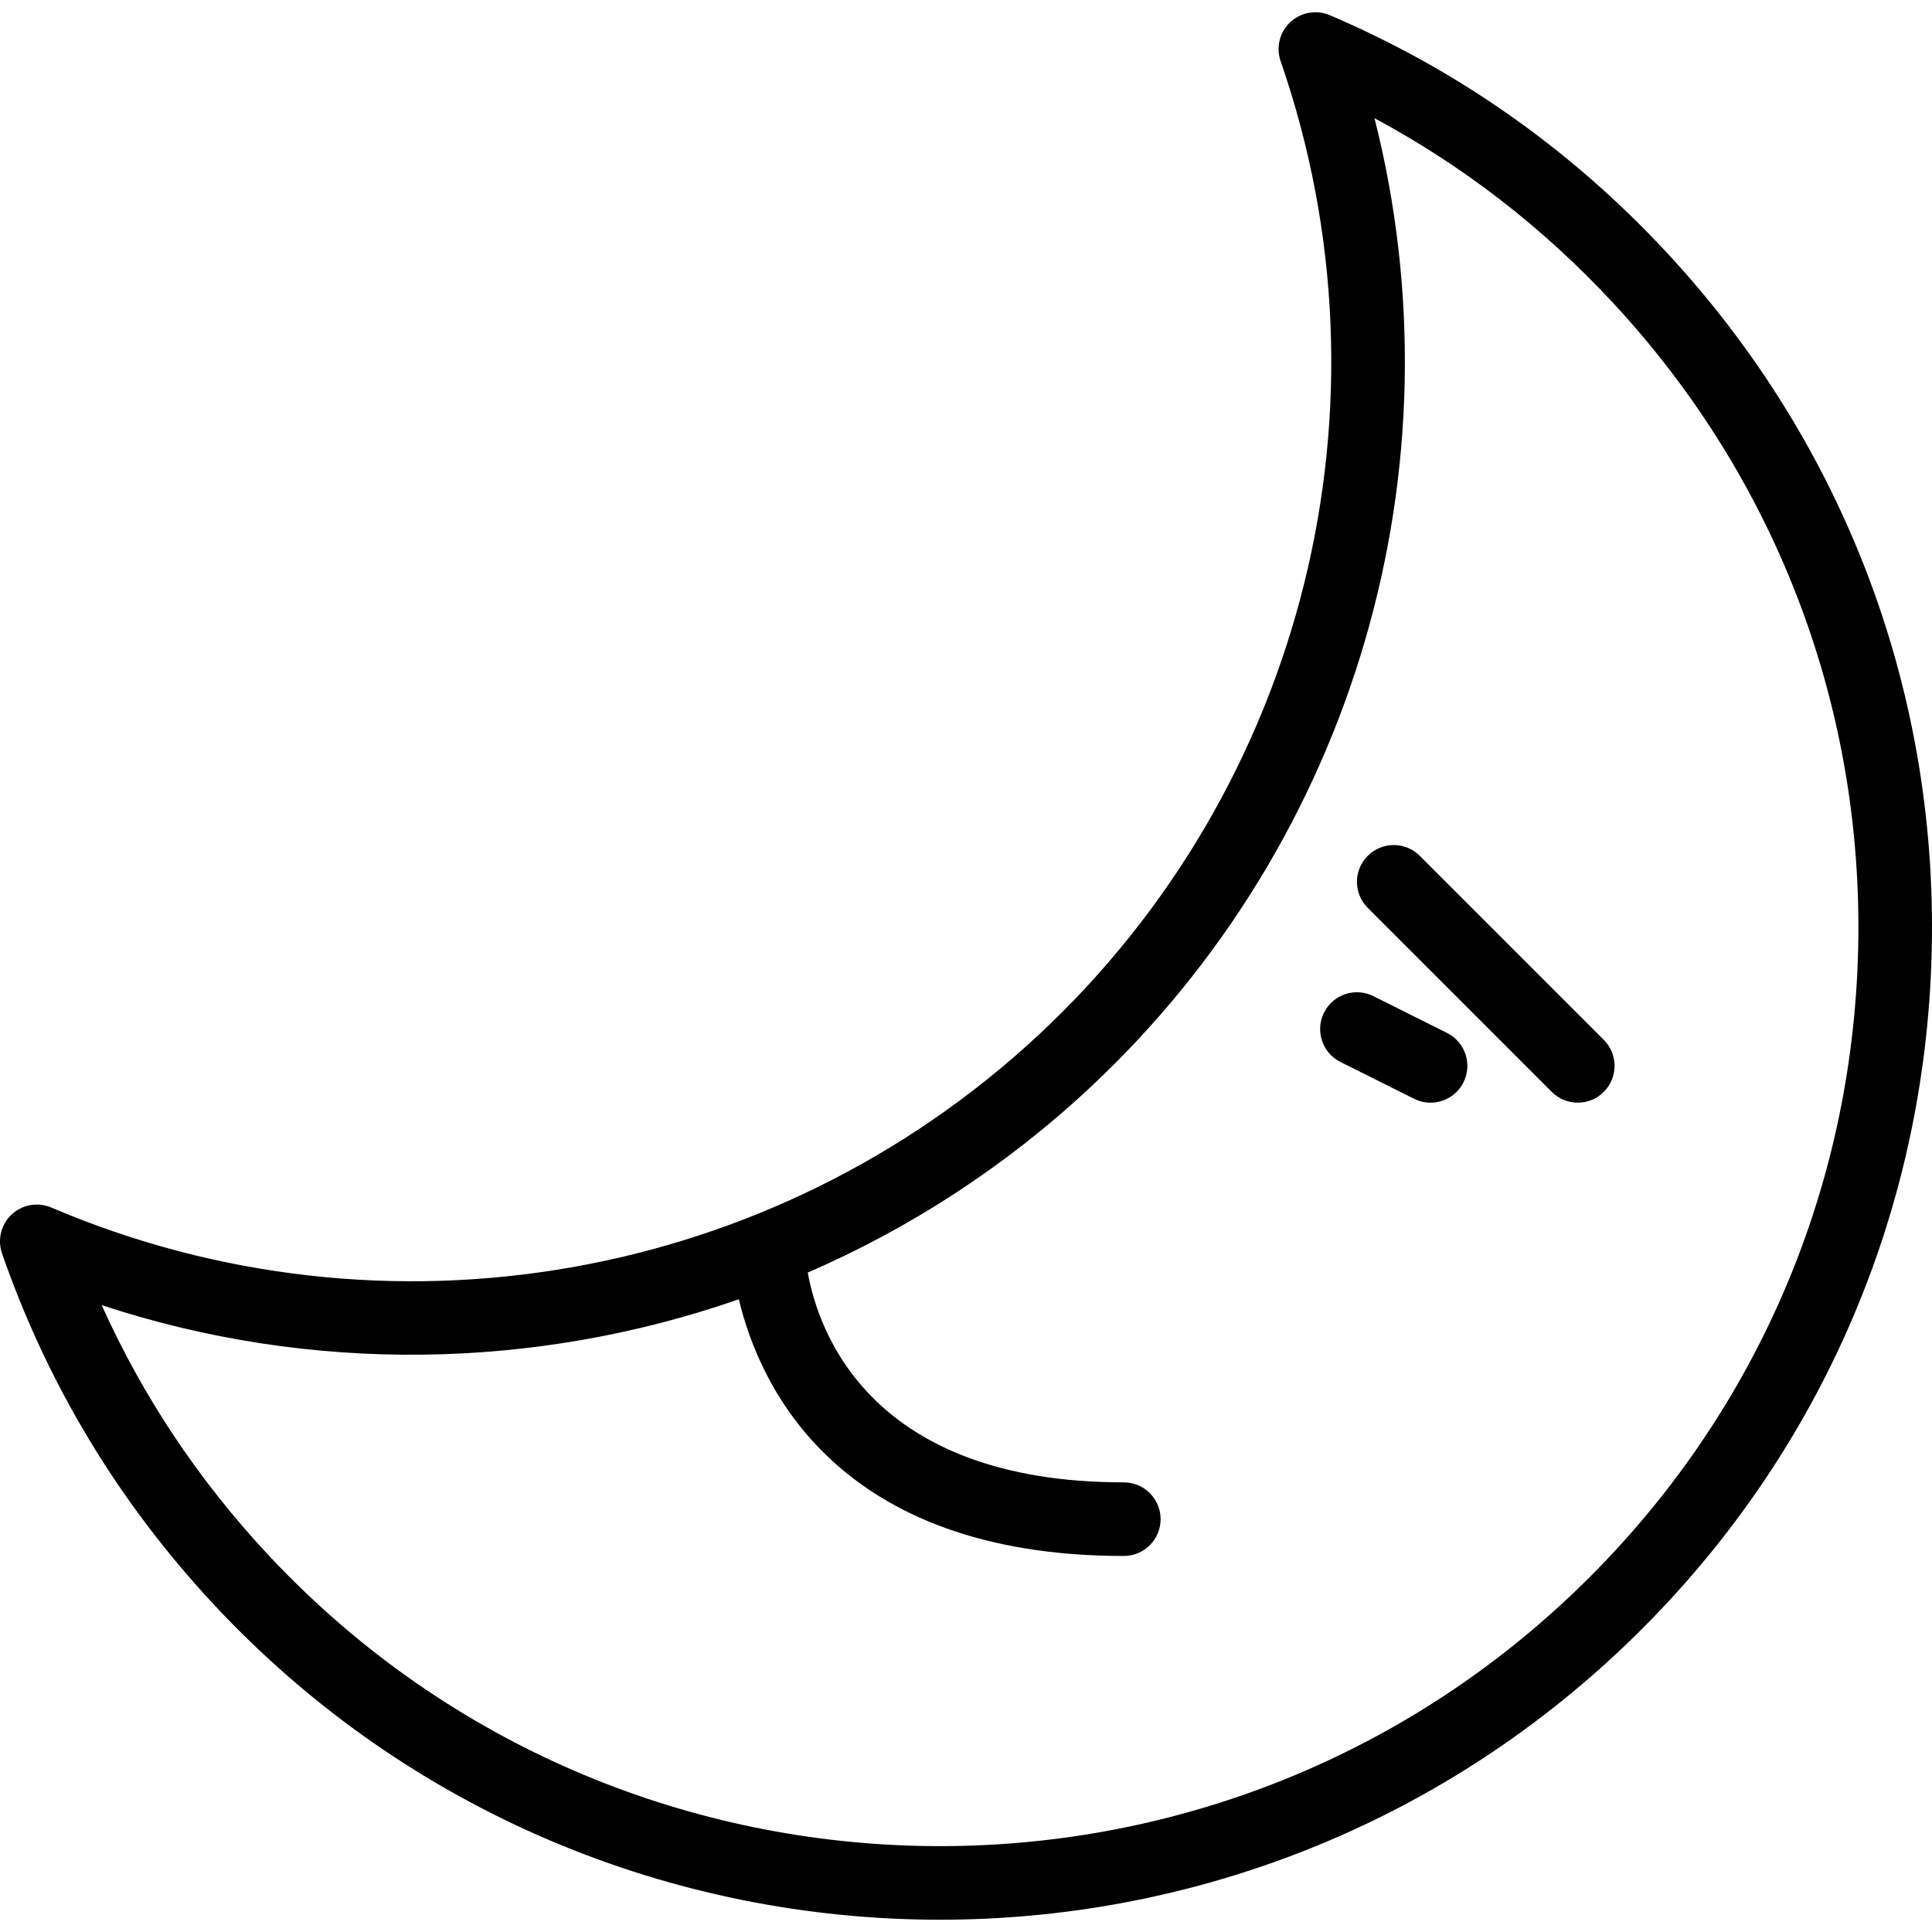
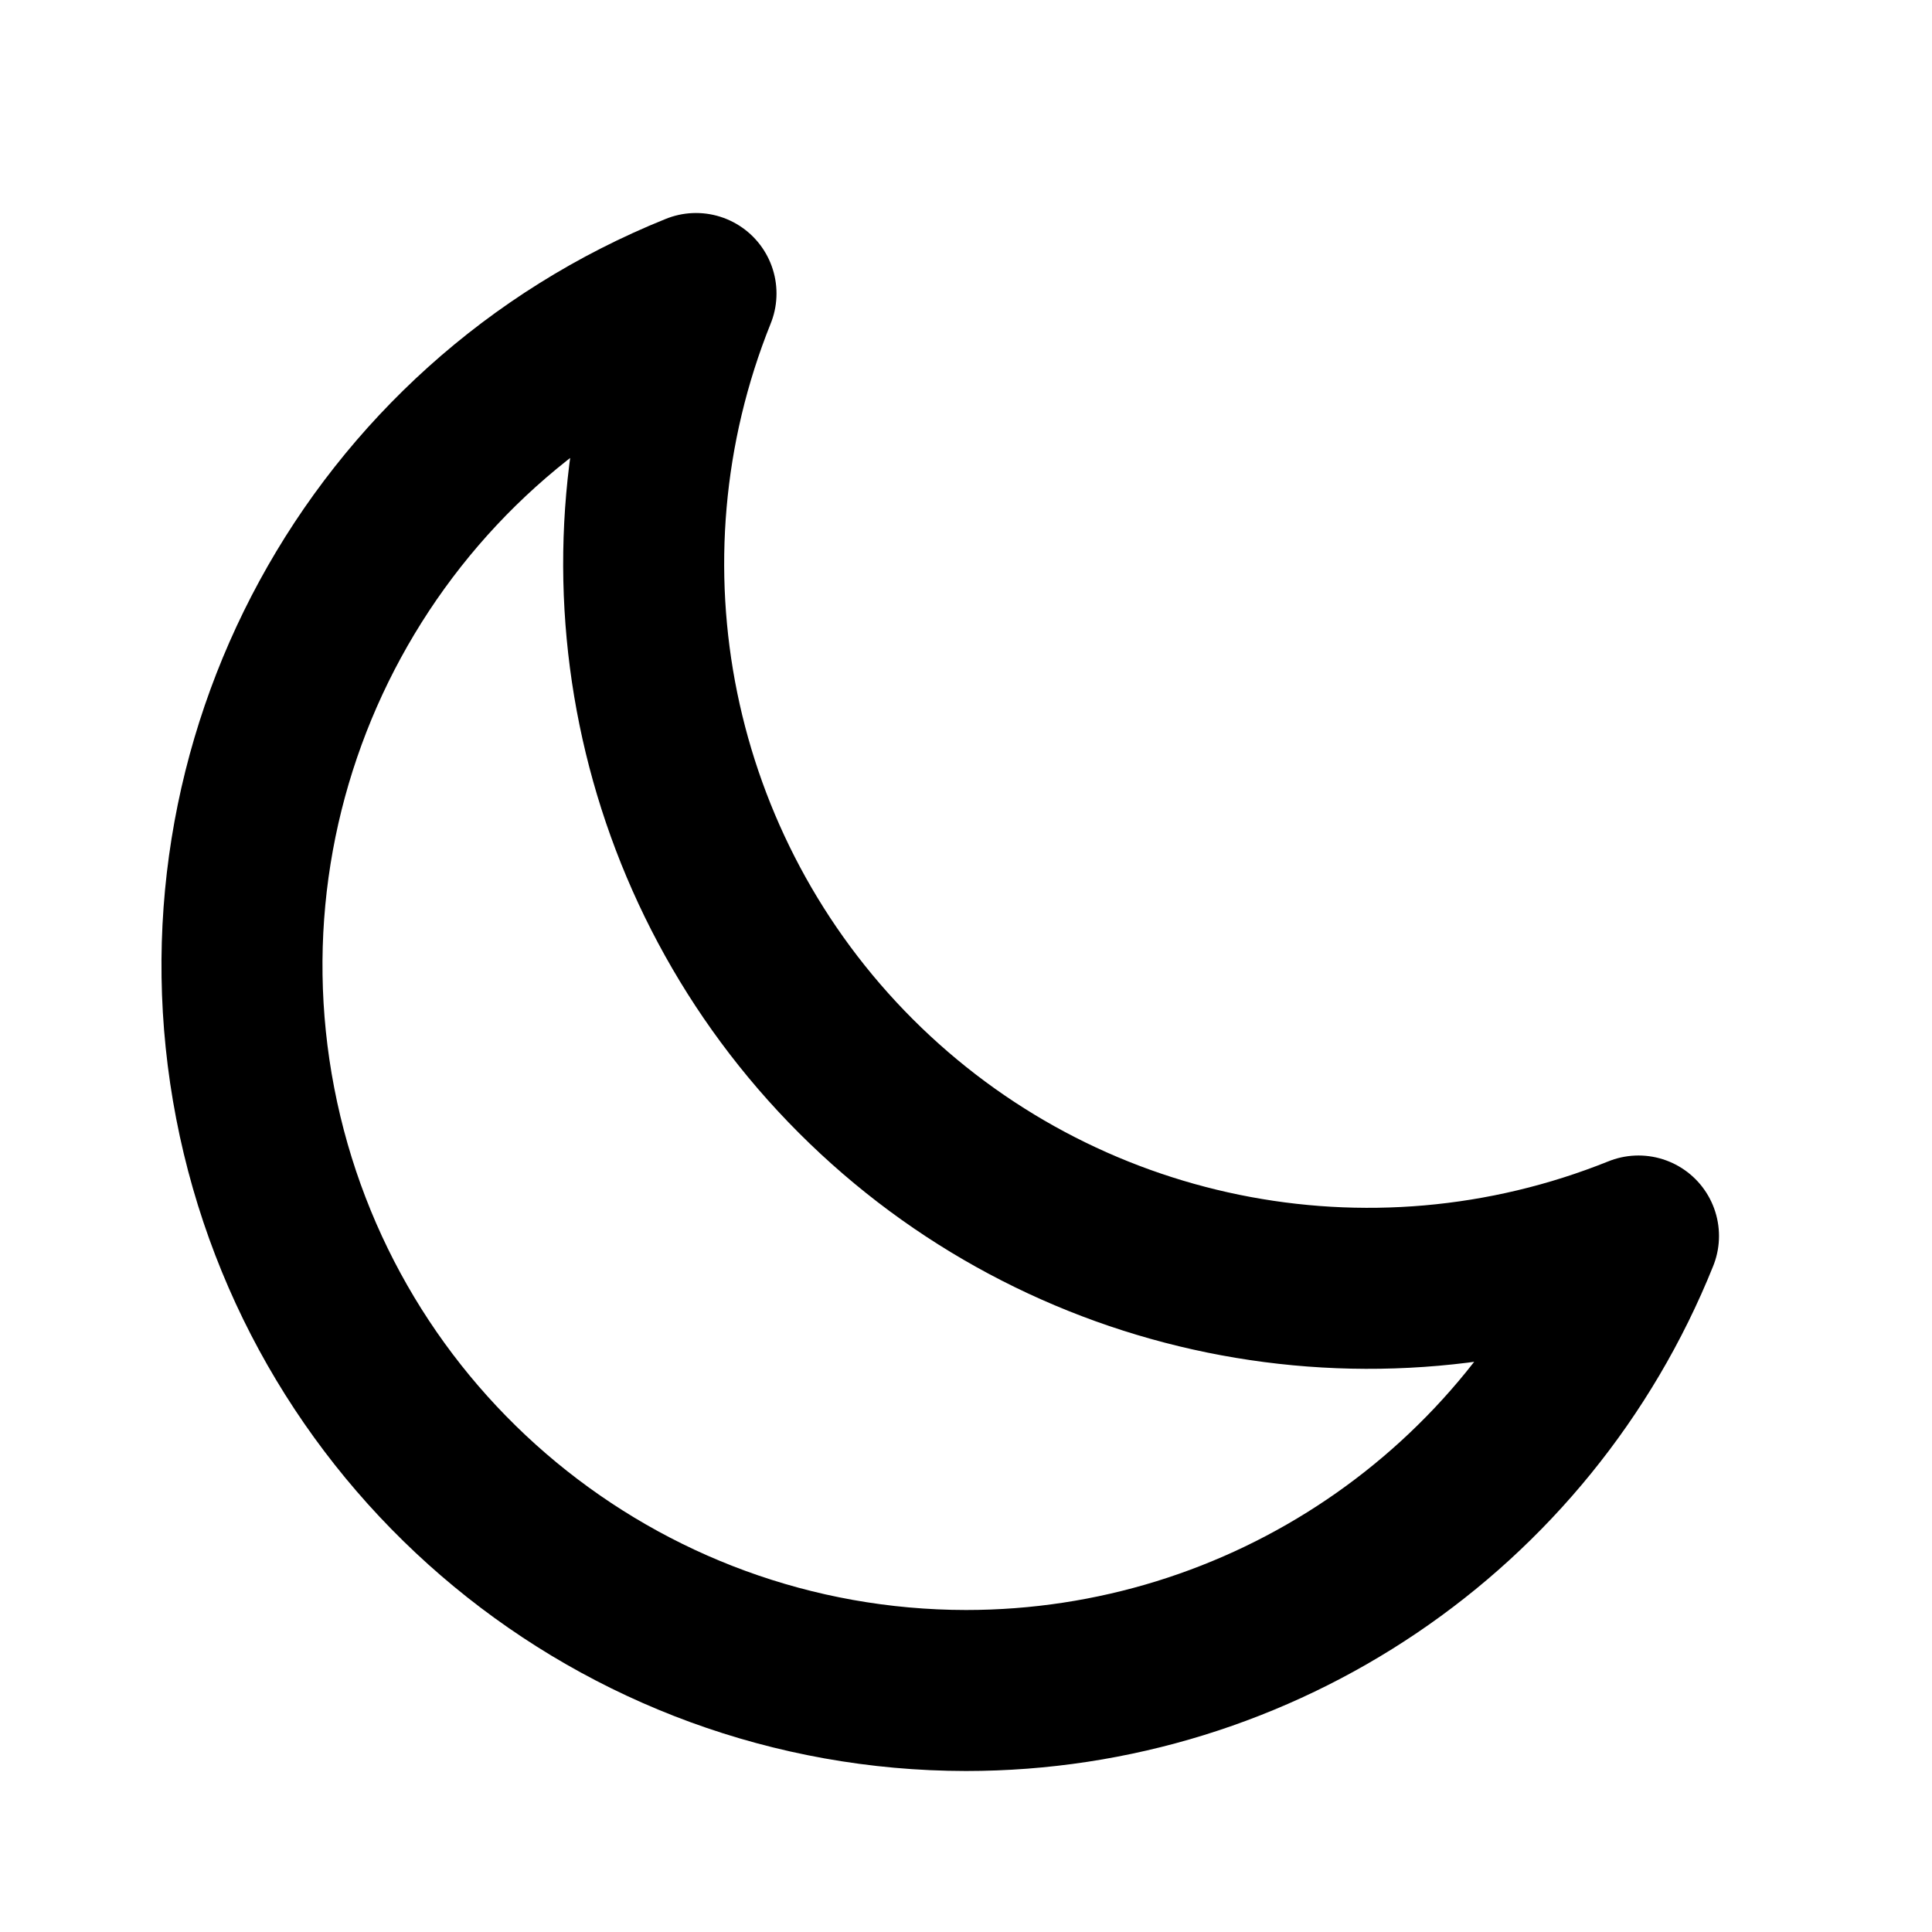
- <svg xmlns="http://www.w3.org/2000/svg" version="1.1" width="32px" height="32px" id="Layer_1" x="0px" y="0px" viewBox="0 0 187.193 187.193" style="enable-background:new 0 0 187.193 187.193;" xml:space="preserve">
-   <g>
-     <g>
-       <g>
-         <path d="M161.363,24.33c-9.226-9.895-20.166-17.585-32.514-22.858c-1.292-0.548-2.796-0.289-3.832,0.672     c-1.031,0.963-1.398,2.443-0.937,3.777c11.533,33.276,2.347,70.294-23.404,94.308c-25.749,24.015-63.321,30.593-95.711,16.767     c-1.295-0.55-2.8-0.291-3.832,0.672c-1.031,0.963-1.398,2.443-0.937,3.777c4.4,12.688,11.307,24.136,20.533,34.029     c18.908,20.275,44.595,30.53,70.35,30.53c23.493-0.002,47.042-8.537,65.539-25.784c18.781-17.516,29.618-41.296,30.515-66.962     C188.03,67.592,178.877,43.114,161.363,24.33z M180.007,93.009c-0.83,23.763-10.865,45.779-28.253,61.994     c-35.898,33.471-92.338,31.504-125.808-4.395c-6.723-7.208-12.116-15.306-16.093-24.151c20.327,6.696,42.028,6.289,61.731-0.568     c1.999,8.356,9.472,24.87,37.302,24.87c1.969,0,3.566-1.597,3.566-3.566s-1.597-3.566-3.566-3.566     c-24.537,0-29.583-14.57-30.622-20.325c9.879-4.286,19.128-10.259,27.277-17.858c25.796-24.057,36.203-60.197,27.635-93.989     c8.545,4.583,16.248,10.528,22.971,17.738C172.363,46.584,180.836,69.246,180.007,93.009z" />
-         <path d="M137.563,82.922c-1.393-1.393-3.649-1.393-5.042,0s-1.393,3.649,0,5.042l17.829,17.829     c0.696,0.696,1.609,1.045,2.521,1.045c0.912,0,1.825-0.348,2.521-1.045c1.393-1.393,1.393-3.649,0-5.042L137.563,82.922z" />
-         <path d="M140.203,100.083l-7.132-3.566c-1.769-0.883-3.905-0.165-4.785,1.595c-0.881,1.762-0.167,3.903,1.595,4.785l7.132,3.566     c0.512,0.256,1.057,0.376,1.591,0.376c1.309,0,2.568-0.721,3.193-1.971C142.679,103.106,141.965,100.964,140.203,100.083z" />
-       </g>
-     </g>
-   </g>
-   <g>
- </g>
-   <g>
- </g>
-   <g>
- </g>
-   <g>
- </g>
-   <g>
- </g>
-   <g>
- </g>
-   <g>
- </g>
-   <g>
- </g>
-   <g>
- </g>
-   <g>
- </g>
-   <g>
- </g>
-   <g>
- </g>
-   <g>
- </g>
-   <g>
- </g>
-   <g>
- </g>
+ <svg xmlns="http://www.w3.org/2000/svg" width="24px" height="24px" class="h-6 w-6" fill="none" viewBox="0 0 24 24" stroke="currentColor" stroke-width="2">
+   <path stroke-linecap="round" stroke-linejoin="round" d="M20.354 15.354A9 9 0 018.646 3.646 9.003 9.003 0 0012 21a9.003 9.003 0 008.354-5.646z" />
</svg>
